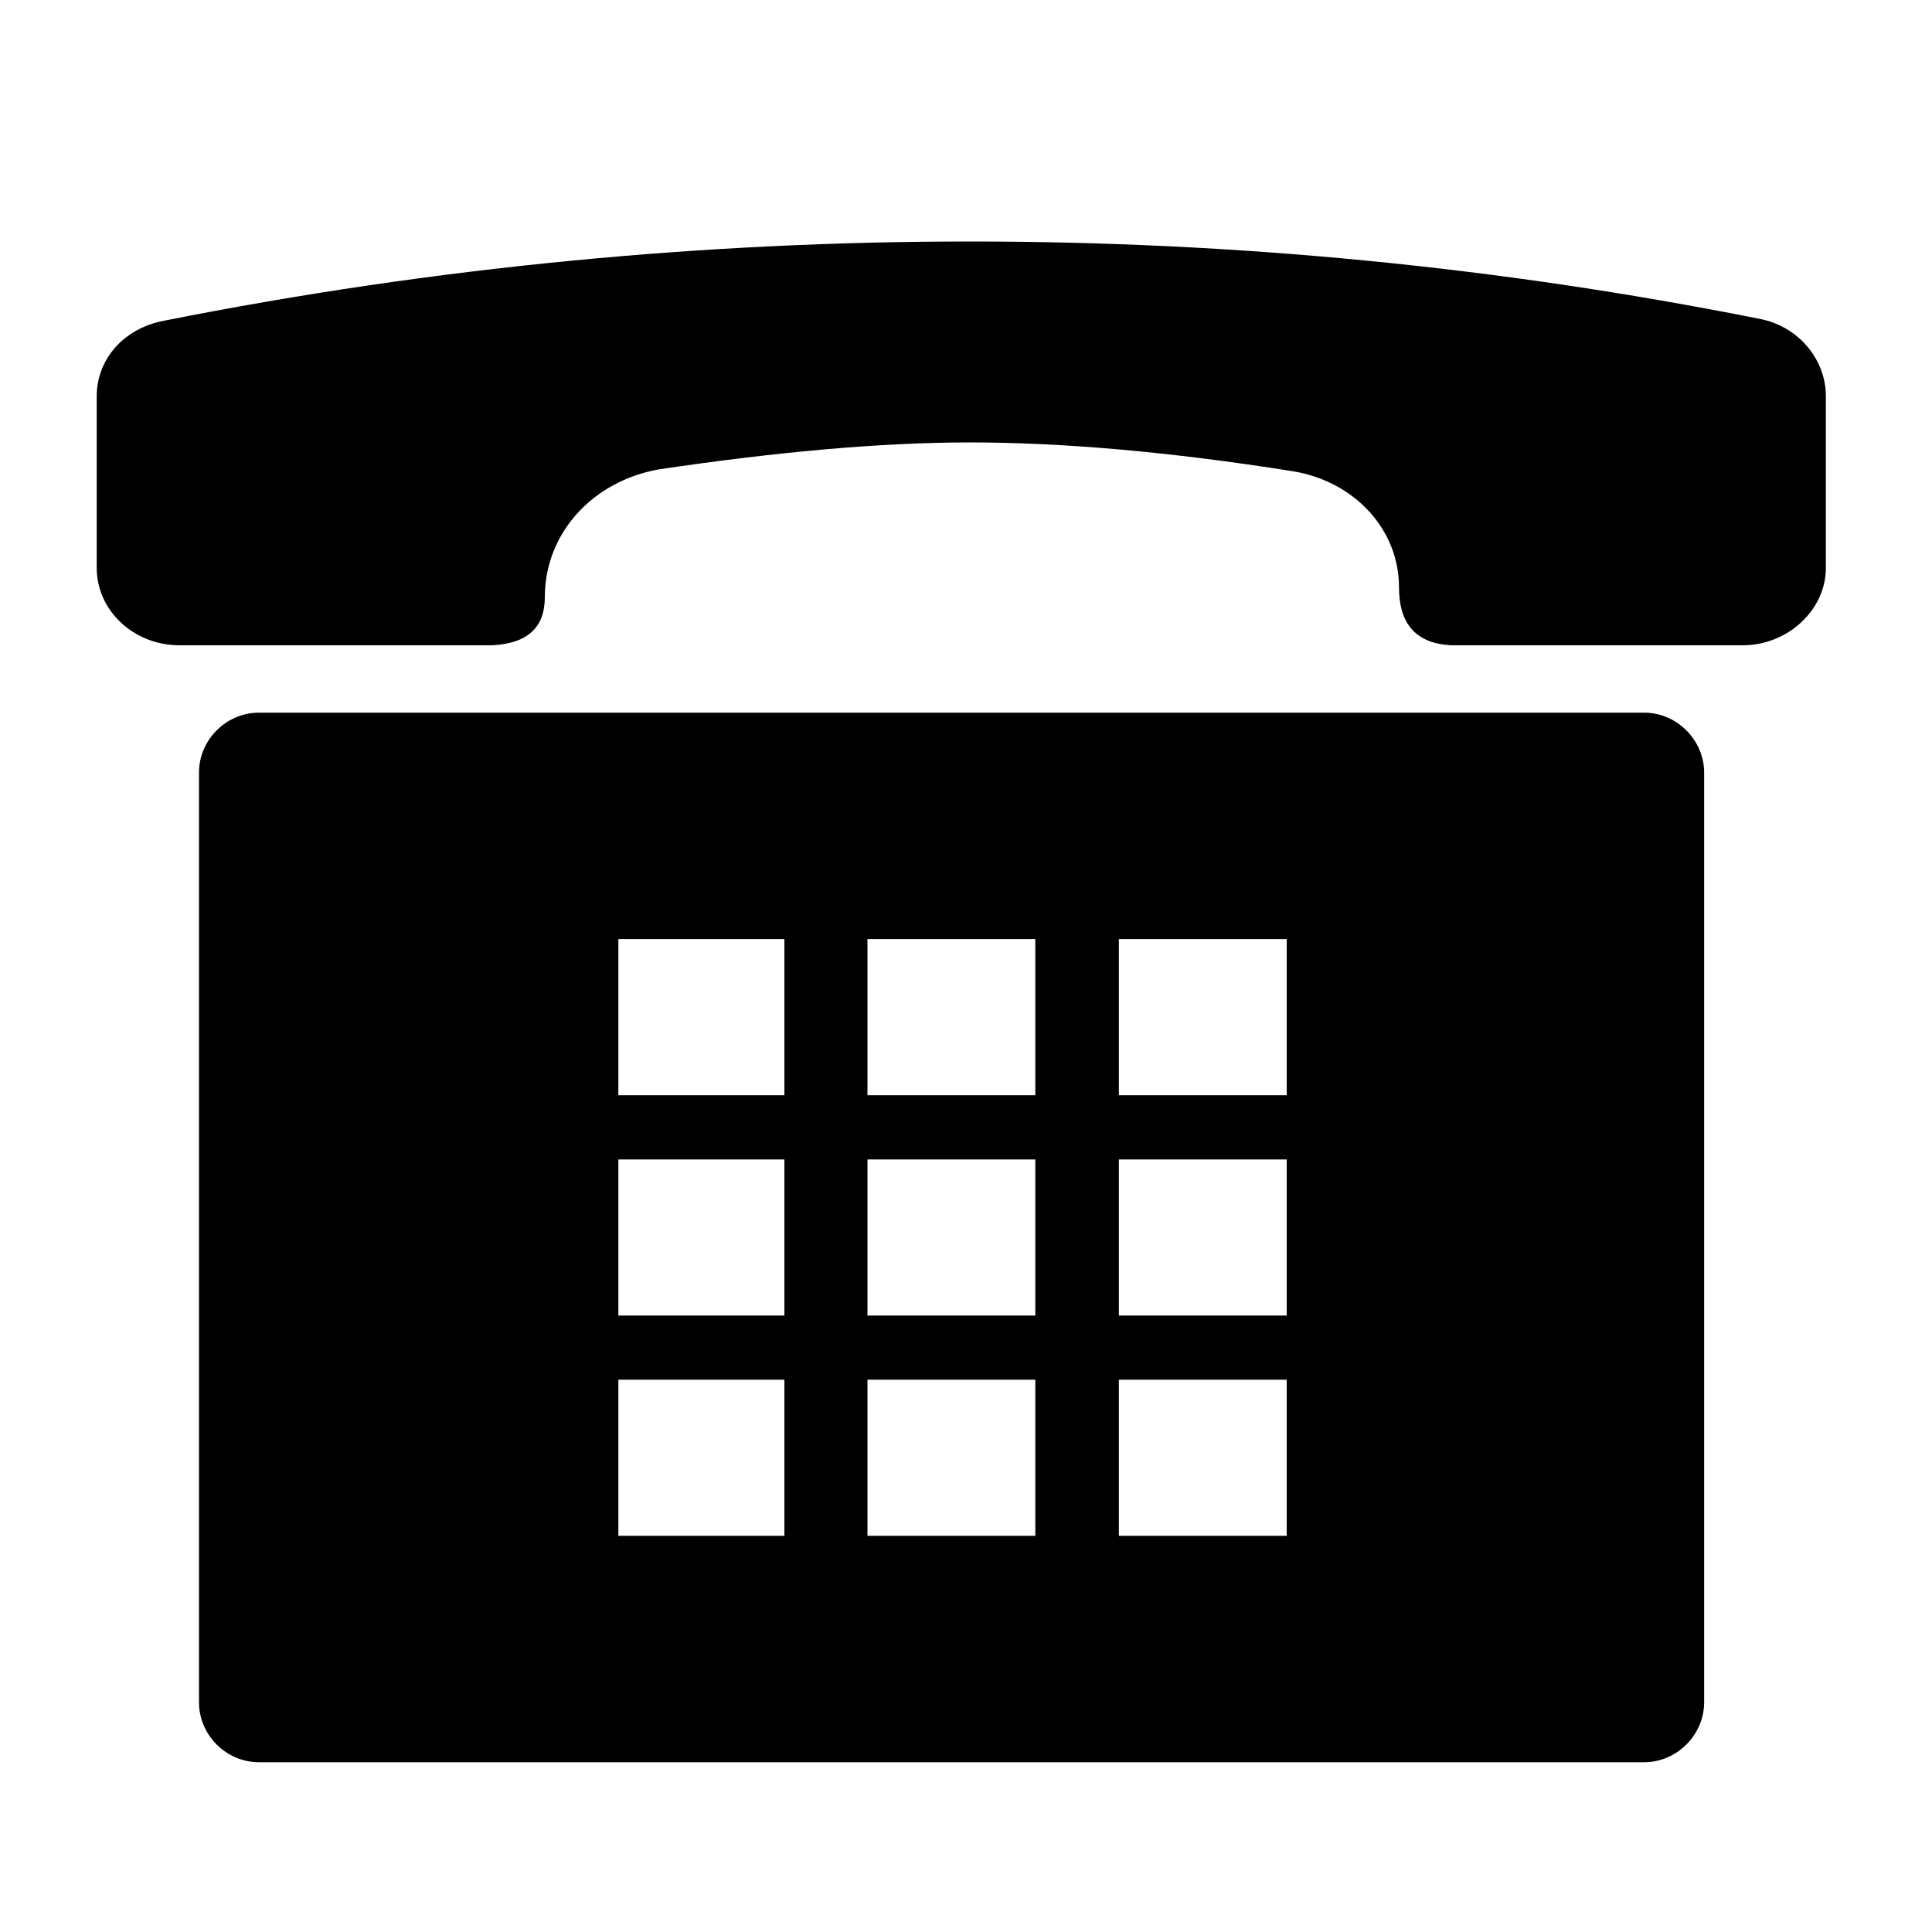
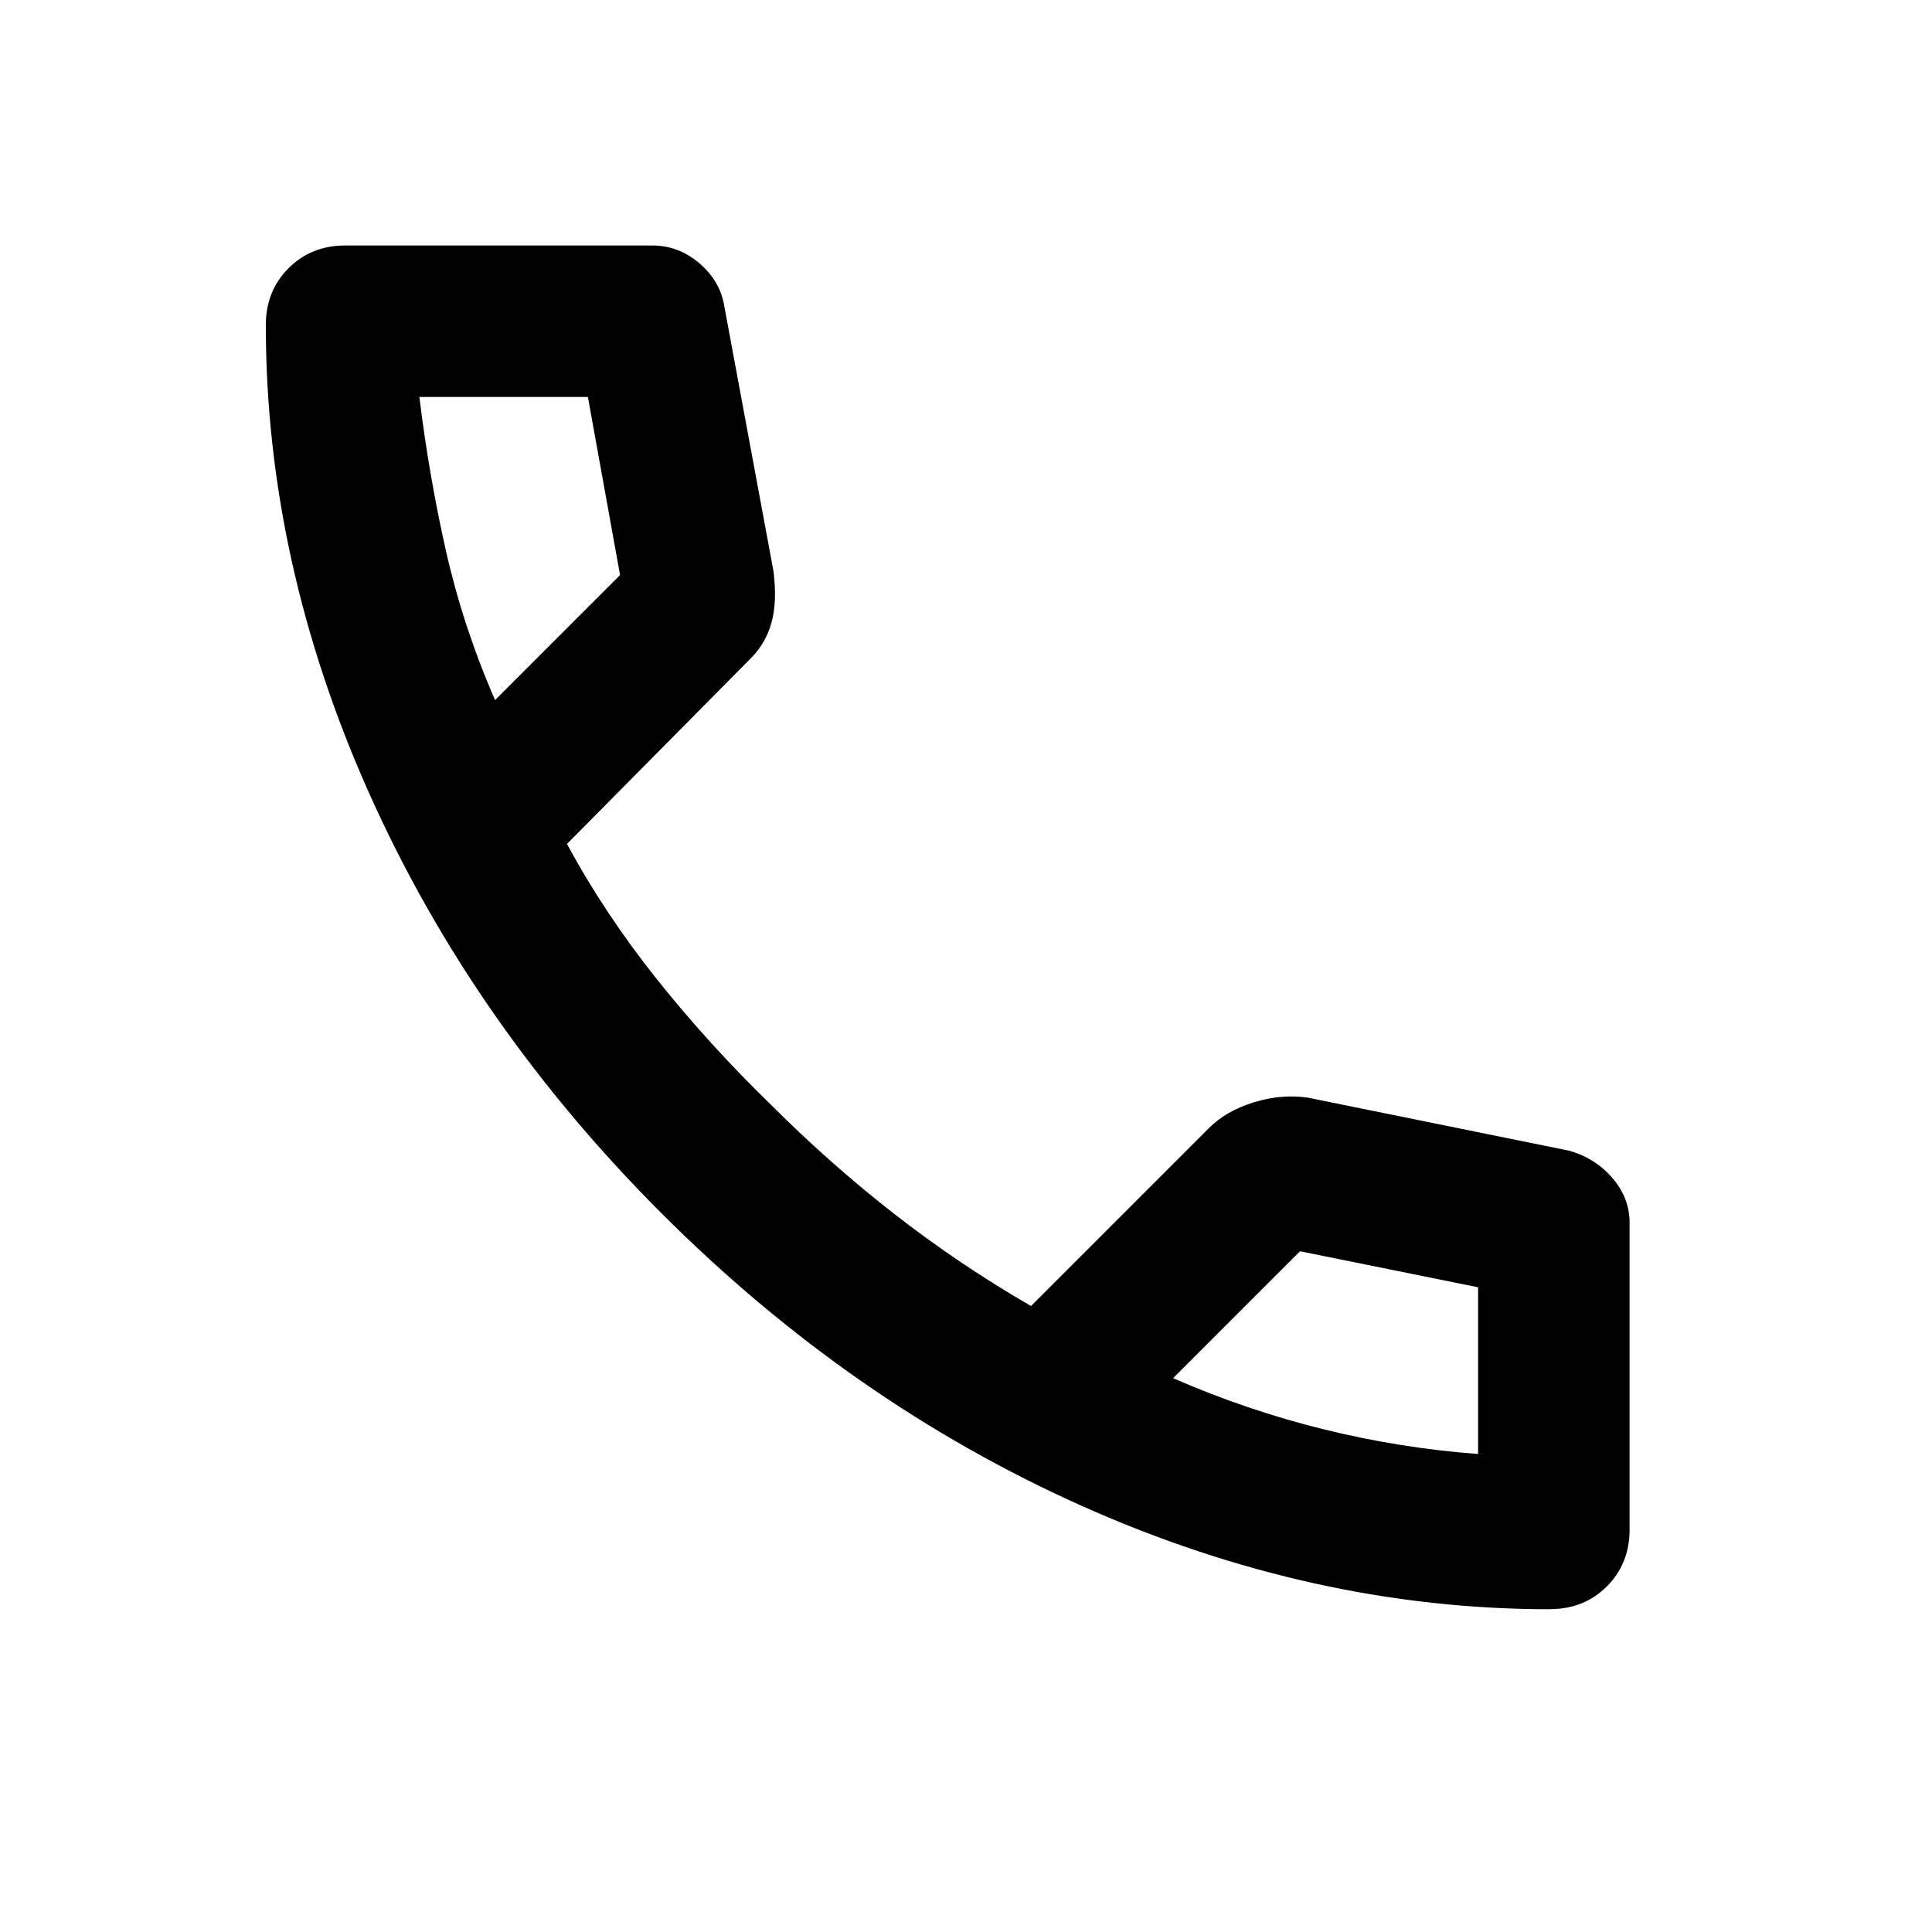
- <svg xmlns="http://www.w3.org/2000/svg" width="16px" height="16px" viewBox="0 0 16 16" version="1.1">
-   <path d="M 2.145 5.902 L 13.617 5.902 C 13.887 5.902 14.113 6.129 14.113 6.398 L 14.113 14.098 C 14.113 14.367 13.887 14.594 13.617 14.594 L 2.145 14.594 C 1.871 14.594 1.648 14.367 1.648 14.098 L 1.648 6.398 C 1.648 6.129 1.871 5.902 2.145 5.902 Z M 5.121 7.777 L 5.121 9.07 L 6.496 9.07 L 6.496 7.777 Z M 5.121 9.602 L 5.121 10.895 L 6.496 10.895 L 6.496 9.602 Z M 7.184 7.777 L 7.184 9.07 L 8.574 9.07 L 8.574 7.777 Z M 7.184 9.602 L 7.184 10.895 L 8.574 10.895 L 8.574 9.602 Z M 9.266 7.777 L 9.266 9.07 L 10.656 9.07 L 10.656 7.777 Z M 9.266 9.602 L 9.266 10.895 L 10.656 10.895 L 10.656 9.602 Z M 5.121 11.426 L 5.121 12.719 L 6.496 12.719 L 6.496 11.426 Z M 7.184 11.426 L 7.184 12.719 L 8.574 12.719 L 8.574 11.426 Z M 9.266 11.426 L 9.266 12.719 L 10.656 12.719 L 10.656 11.426 Z M 0.801 4.703 L 0.801 3.281 C 0.801 2.977 1.023 2.719 1.359 2.656 C 3.617 2.207 5.855 2 8.031 2 C 10.223 2 12.398 2.207 14.574 2.641 C 14.895 2.703 15.121 2.977 15.121 3.281 L 15.121 4.703 C 15.121 5.055 14.801 5.344 14.434 5.344 L 12.016 5.344 C 11.727 5.328 11.586 5.168 11.586 4.863 C 11.586 4.383 11.215 3.984 10.703 3.902 C 9.695 3.742 8.801 3.664 8.031 3.664 C 7.297 3.664 6.434 3.742 5.457 3.887 C 4.91 3.984 4.512 4.414 4.512 4.945 C 4.512 5.199 4.367 5.328 4.078 5.344 L 1.488 5.344 C 1.105 5.344 0.801 5.055 0.801 4.703 Z M 0.801 4.703 " />
+ <svg xmlns="http://www.w3.org/2000/svg" width="100%" height="100%" viewBox="0 0 17 17" version="1.1" xml:space="preserve" style="fill-rule:evenodd;clip-rule:evenodd;stroke-linejoin:round;stroke-miterlimit:2;">
+   <rect id="input-phone" x="0.339" y="0.16" width="16" height="16" style="fill:none;" />
+   <path d="M13.639,14.16c-1.389,0 -2.761,-0.303 -4.117,-0.908c-1.356,-0.606 -2.589,-1.464 -3.7,-2.575c-1.111,-1.111 -1.969,-2.344 -2.575,-3.7c-0.606,-1.356 -0.908,-2.728 -0.908,-4.117c0,-0.2 0.067,-0.367 0.2,-0.5c0.133,-0.133 0.3,-0.2 0.5,-0.2l2.7,0c0.156,0 0.294,0.053 0.417,0.158c0.122,0.106 0.194,0.231 0.217,0.375l0.433,2.333c0.022,0.178 0.017,0.328 -0.017,0.45c-0.033,0.122 -0.094,0.228 -0.183,0.317l-1.617,1.633c0.222,0.411 0.486,0.808 0.792,1.192c0.306,0.383 0.642,0.753 1.008,1.108c0.344,0.344 0.706,0.664 1.083,0.958c0.378,0.294 0.778,0.564 1.2,0.808l1.567,-1.567c0.1,-0.1 0.231,-0.175 0.392,-0.225c0.161,-0.05 0.319,-0.064 0.475,-0.042l2.3,0.467c0.156,0.044 0.283,0.125 0.383,0.242c0.1,0.117 0.15,0.247 0.15,0.392l0,2.7c0,0.2 -0.067,0.367 -0.2,0.5c-0.133,0.133 -0.3,0.2 -0.5,0.2Zm-9.283,-8l1.1,-1.1l-0.283,-1.567l-1.483,0c0.056,0.456 0.133,0.906 0.233,1.35c0.1,0.444 0.244,0.883 0.433,1.317Zm5.967,5.967c0.433,0.189 0.875,0.339 1.325,0.45c0.45,0.111 0.903,0.183 1.358,0.217l0,-1.467l-1.567,-0.317l-1.117,1.117Z" style="fill-rule:nonzero;" />
</svg>
